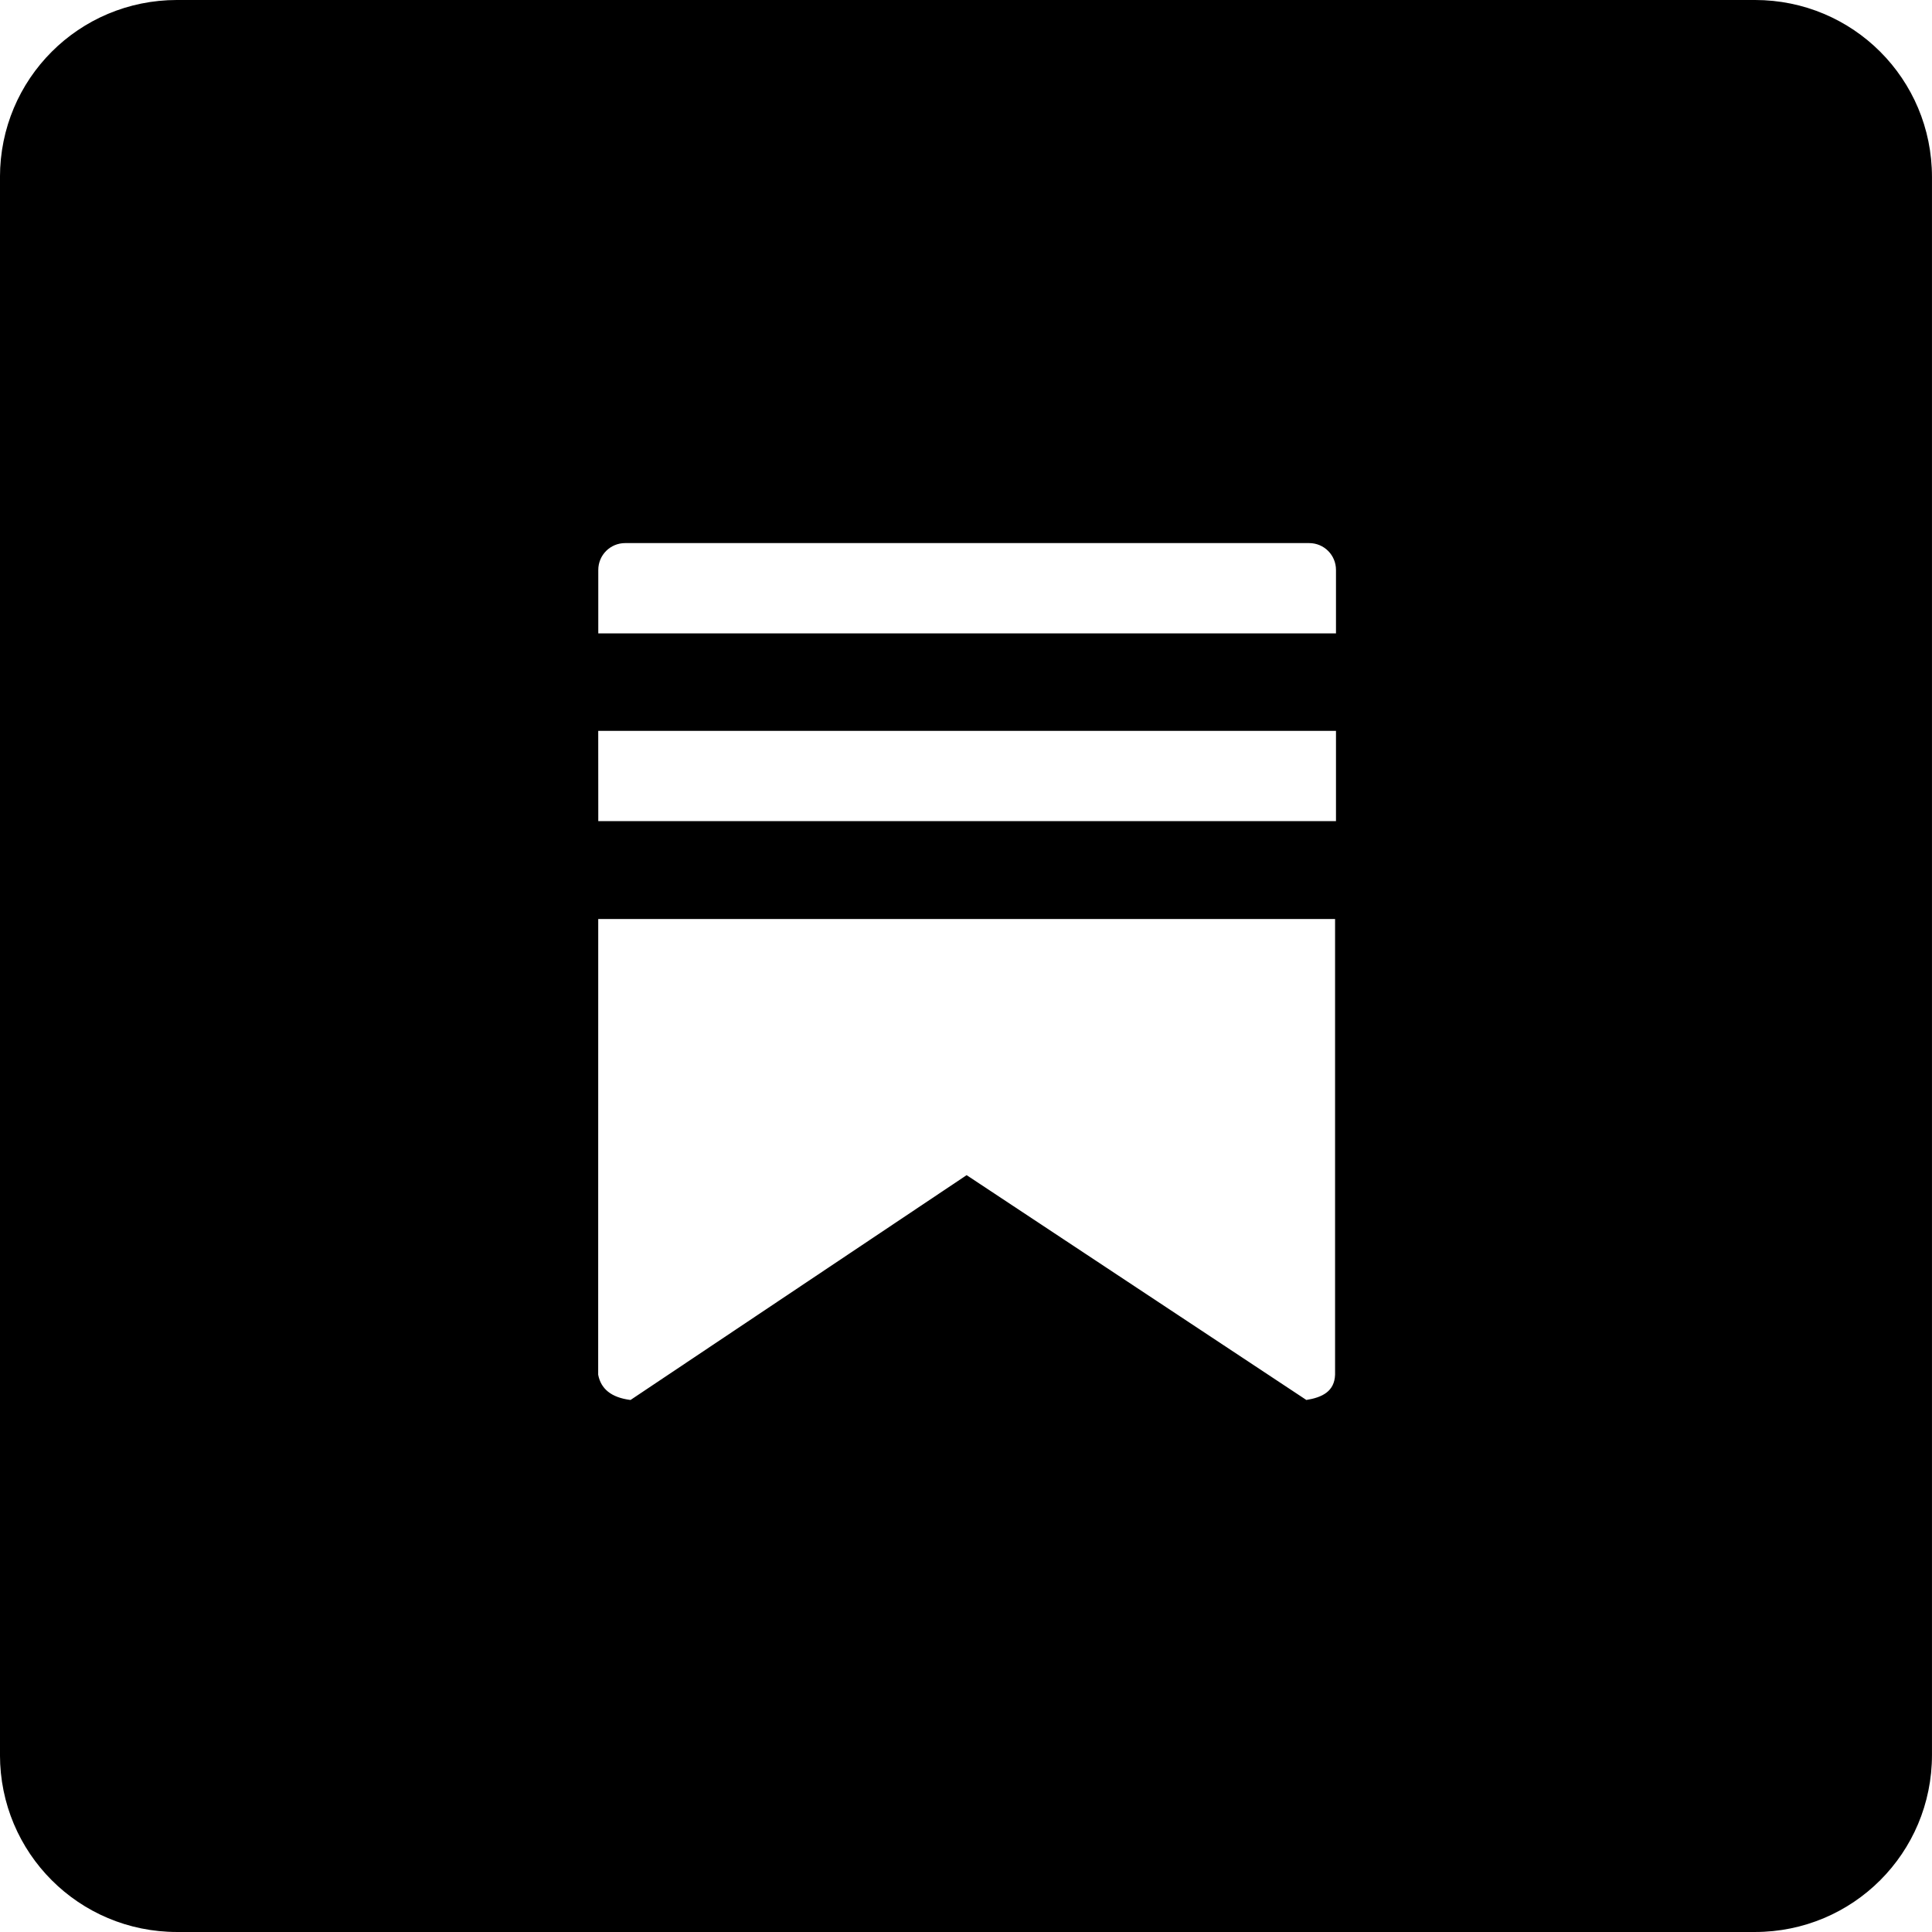
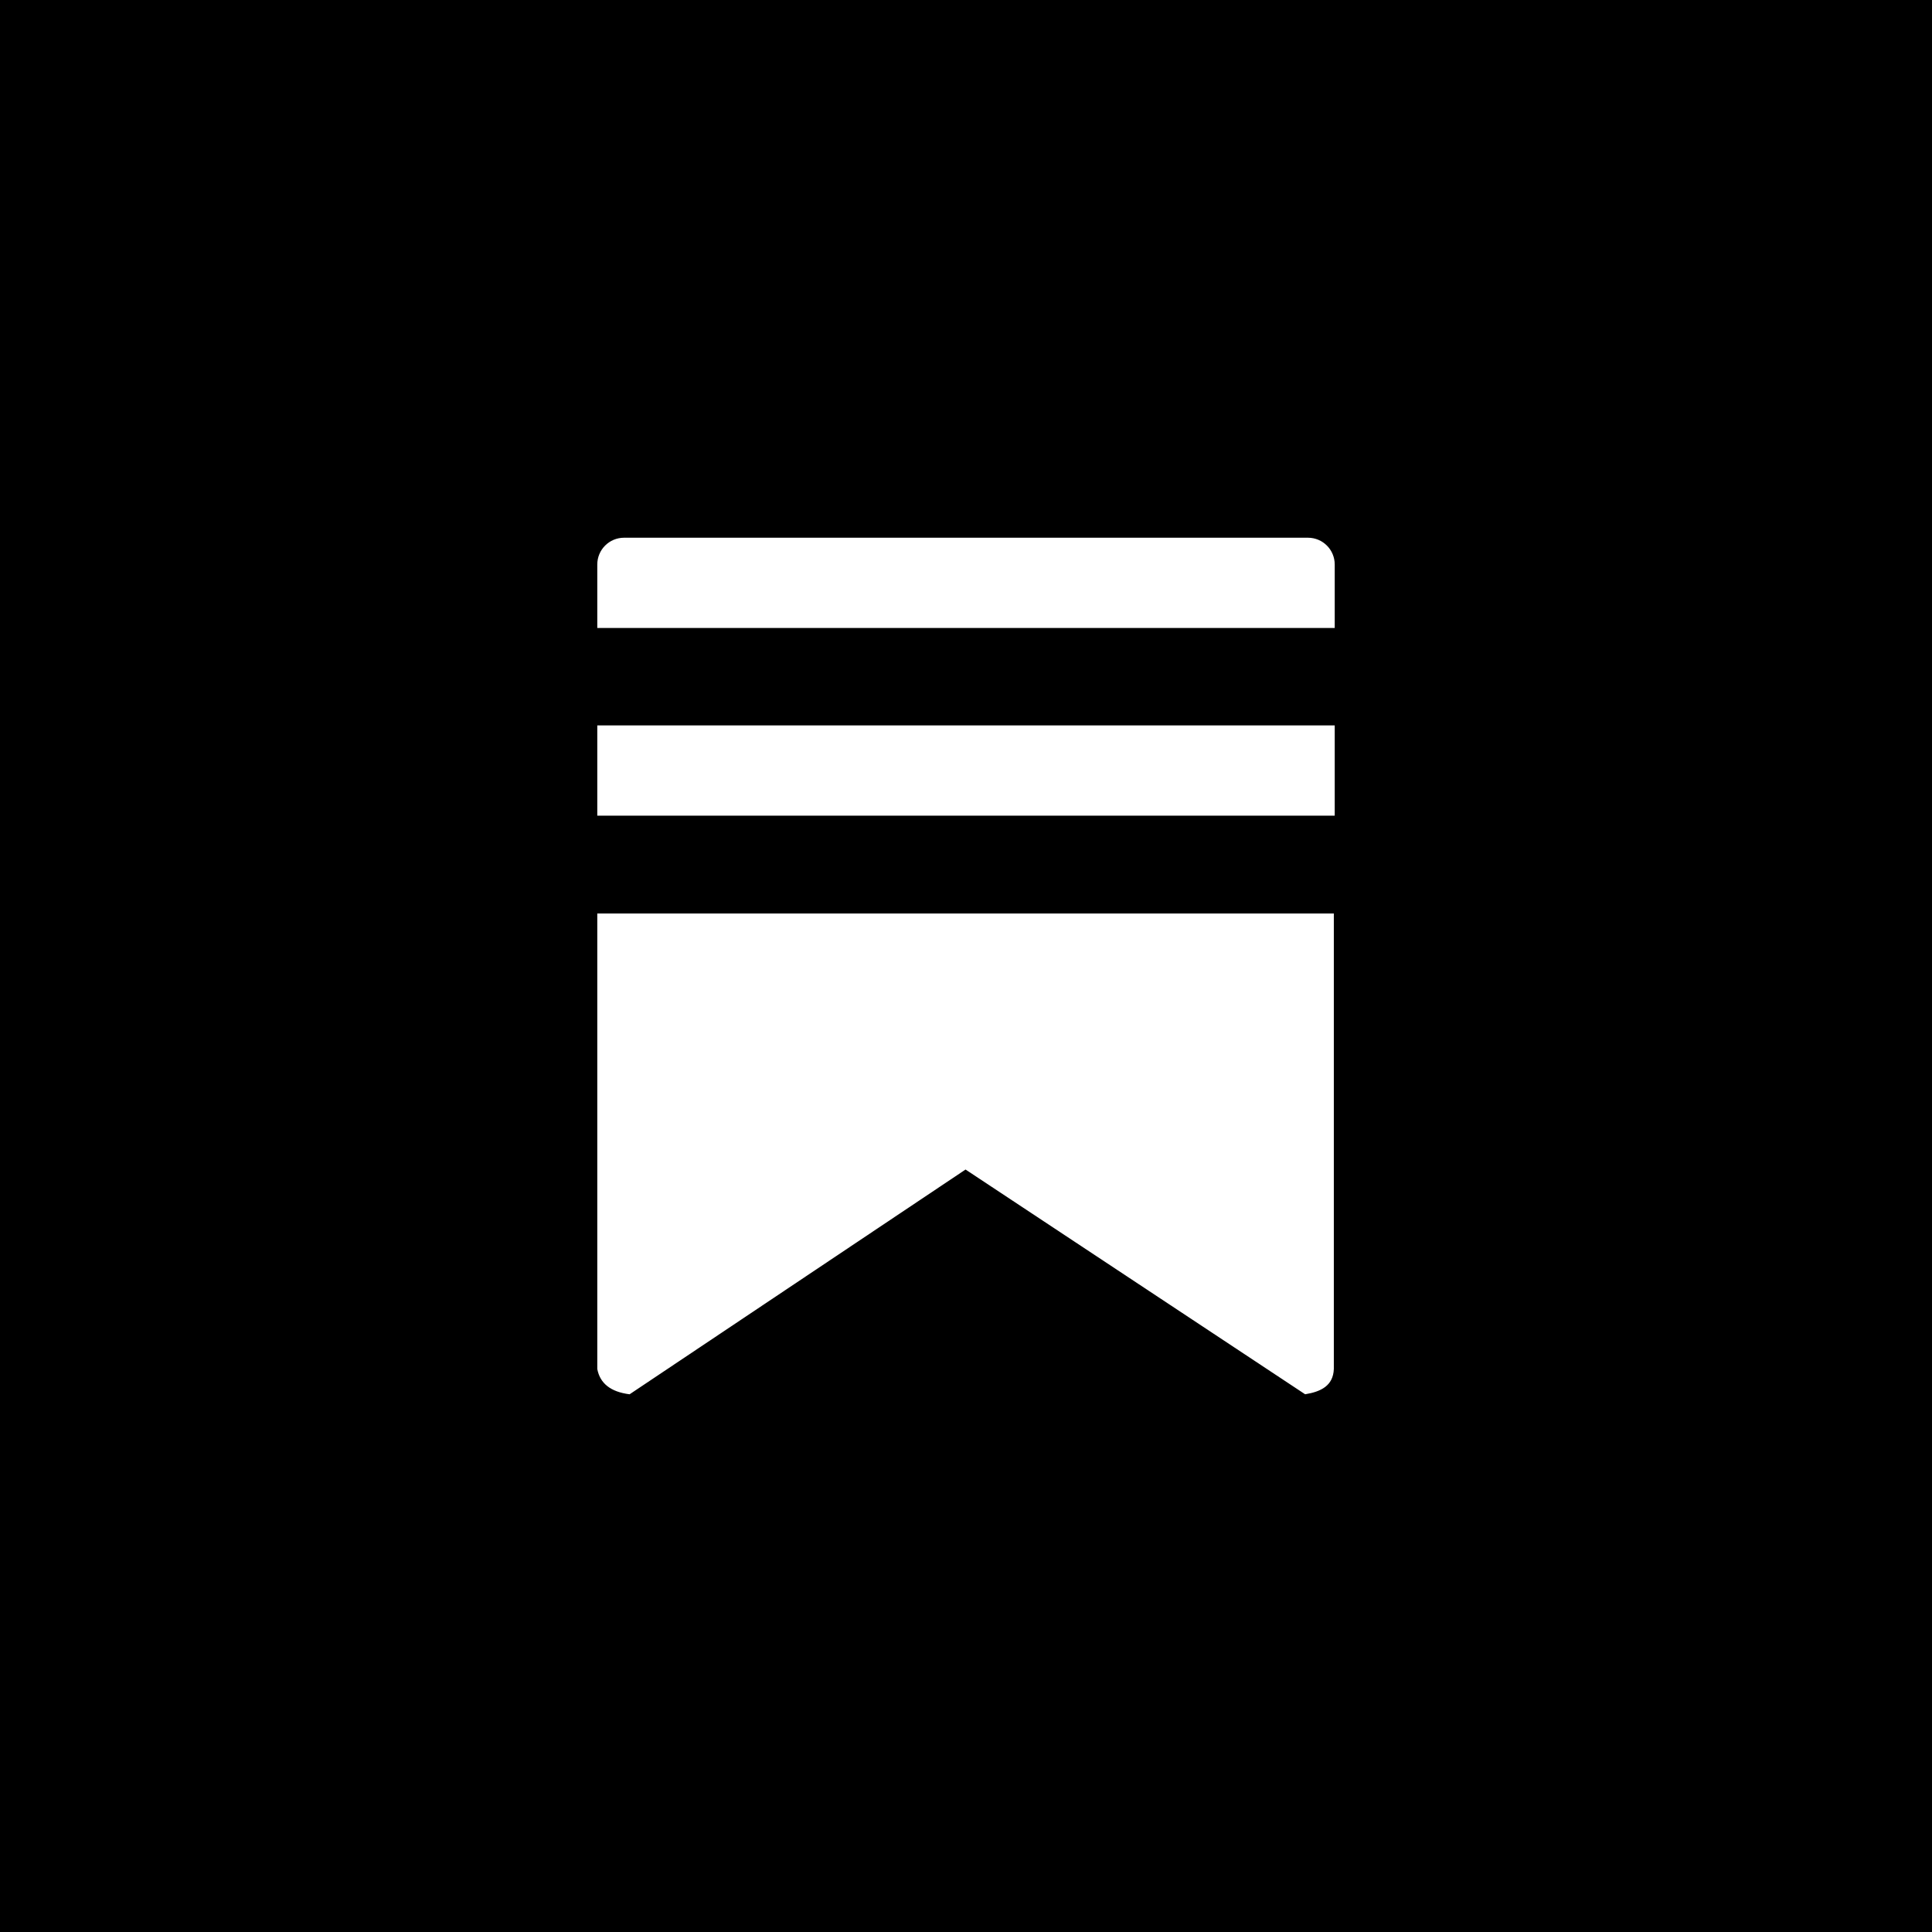
- <svg xmlns="http://www.w3.org/2000/svg" width="38.352mm" height="38.352mm" viewBox="0 0 38.352 38.352" version="1.1" id="svg59131">
+ <svg xmlns="http://www.w3.org/2000/svg" width="38.367mm" height="38.367mm" viewBox="0 0 38.367 38.367" version="1.1" id="svg59131">
  <defs id="defs59128" />
-   <g id="layer1" transform="translate(-69.73648,-45.77216)">
-     <path id="rect59270" style="opacity:1;fill:#000000;stroke-width:0.341" d="m 73.251,45.772 c -1.947,0 -3.515,1.567 -3.515,3.515 v 31.322 c 0,1.947 1.568,3.515 3.515,3.515 h 31.322 c 1.947,0 3.515,-1.568 3.515,-3.515 V 49.287 c 0,-1.947 -1.567,-3.515 -3.515,-3.515 z m 8.894,10.781 h 13.58 c 0.295,0 0.532,0.238 0.532,0.533 v 0.06 0.667 0.533 H 95.725 82.145 81.613 v -0.533 -0.667 -0.06 c 0,-0.295 0.238,-0.533 0.533,-0.533 z m -0.533,3.727 h 14.645 v 1.792 H 81.613 Z m 0,3.735 h 14.627 v 9.046 c -0.012,0.333 -0.255,0.451 -0.57,0.502 l -6.744,-4.463 -6.672,4.463 c -0.383,-0.048 -0.589,-0.221 -0.642,-0.502 z" />
+   <g id="layer1" transform="translate(-123.4221,-45.87448)">
+     <path id="rect1061" style="fill:#000000;stroke-width:1.89" d="M 202.906,0.387 V 145.396 H 347.916 V 0.387 Z M 249.75,40.746 h 51.324 c 1.115,0 2.012,0.899 2.012,2.014 v 0.225 2.521 2.014 H 301.074 249.75 247.736 v -2.014 -2.521 -0.225 c 0,-1.115 0.898,-2.014 2.014,-2.014 z m -2.014,14.088 h 55.35 v 6.773 h -55.35 z m 0,14.117 h 55.283 v 34.187 c -0.047,1.257 -0.966,1.704 -2.154,1.898 L 275.377,88.168 250.162,105.037 c -1.447,-0.182 -2.226,-0.837 -2.426,-1.898 z" transform="matrix(0.2645833,0,0,0.2645833,69.73648,45.77216)" />
  </g>
</svg>
